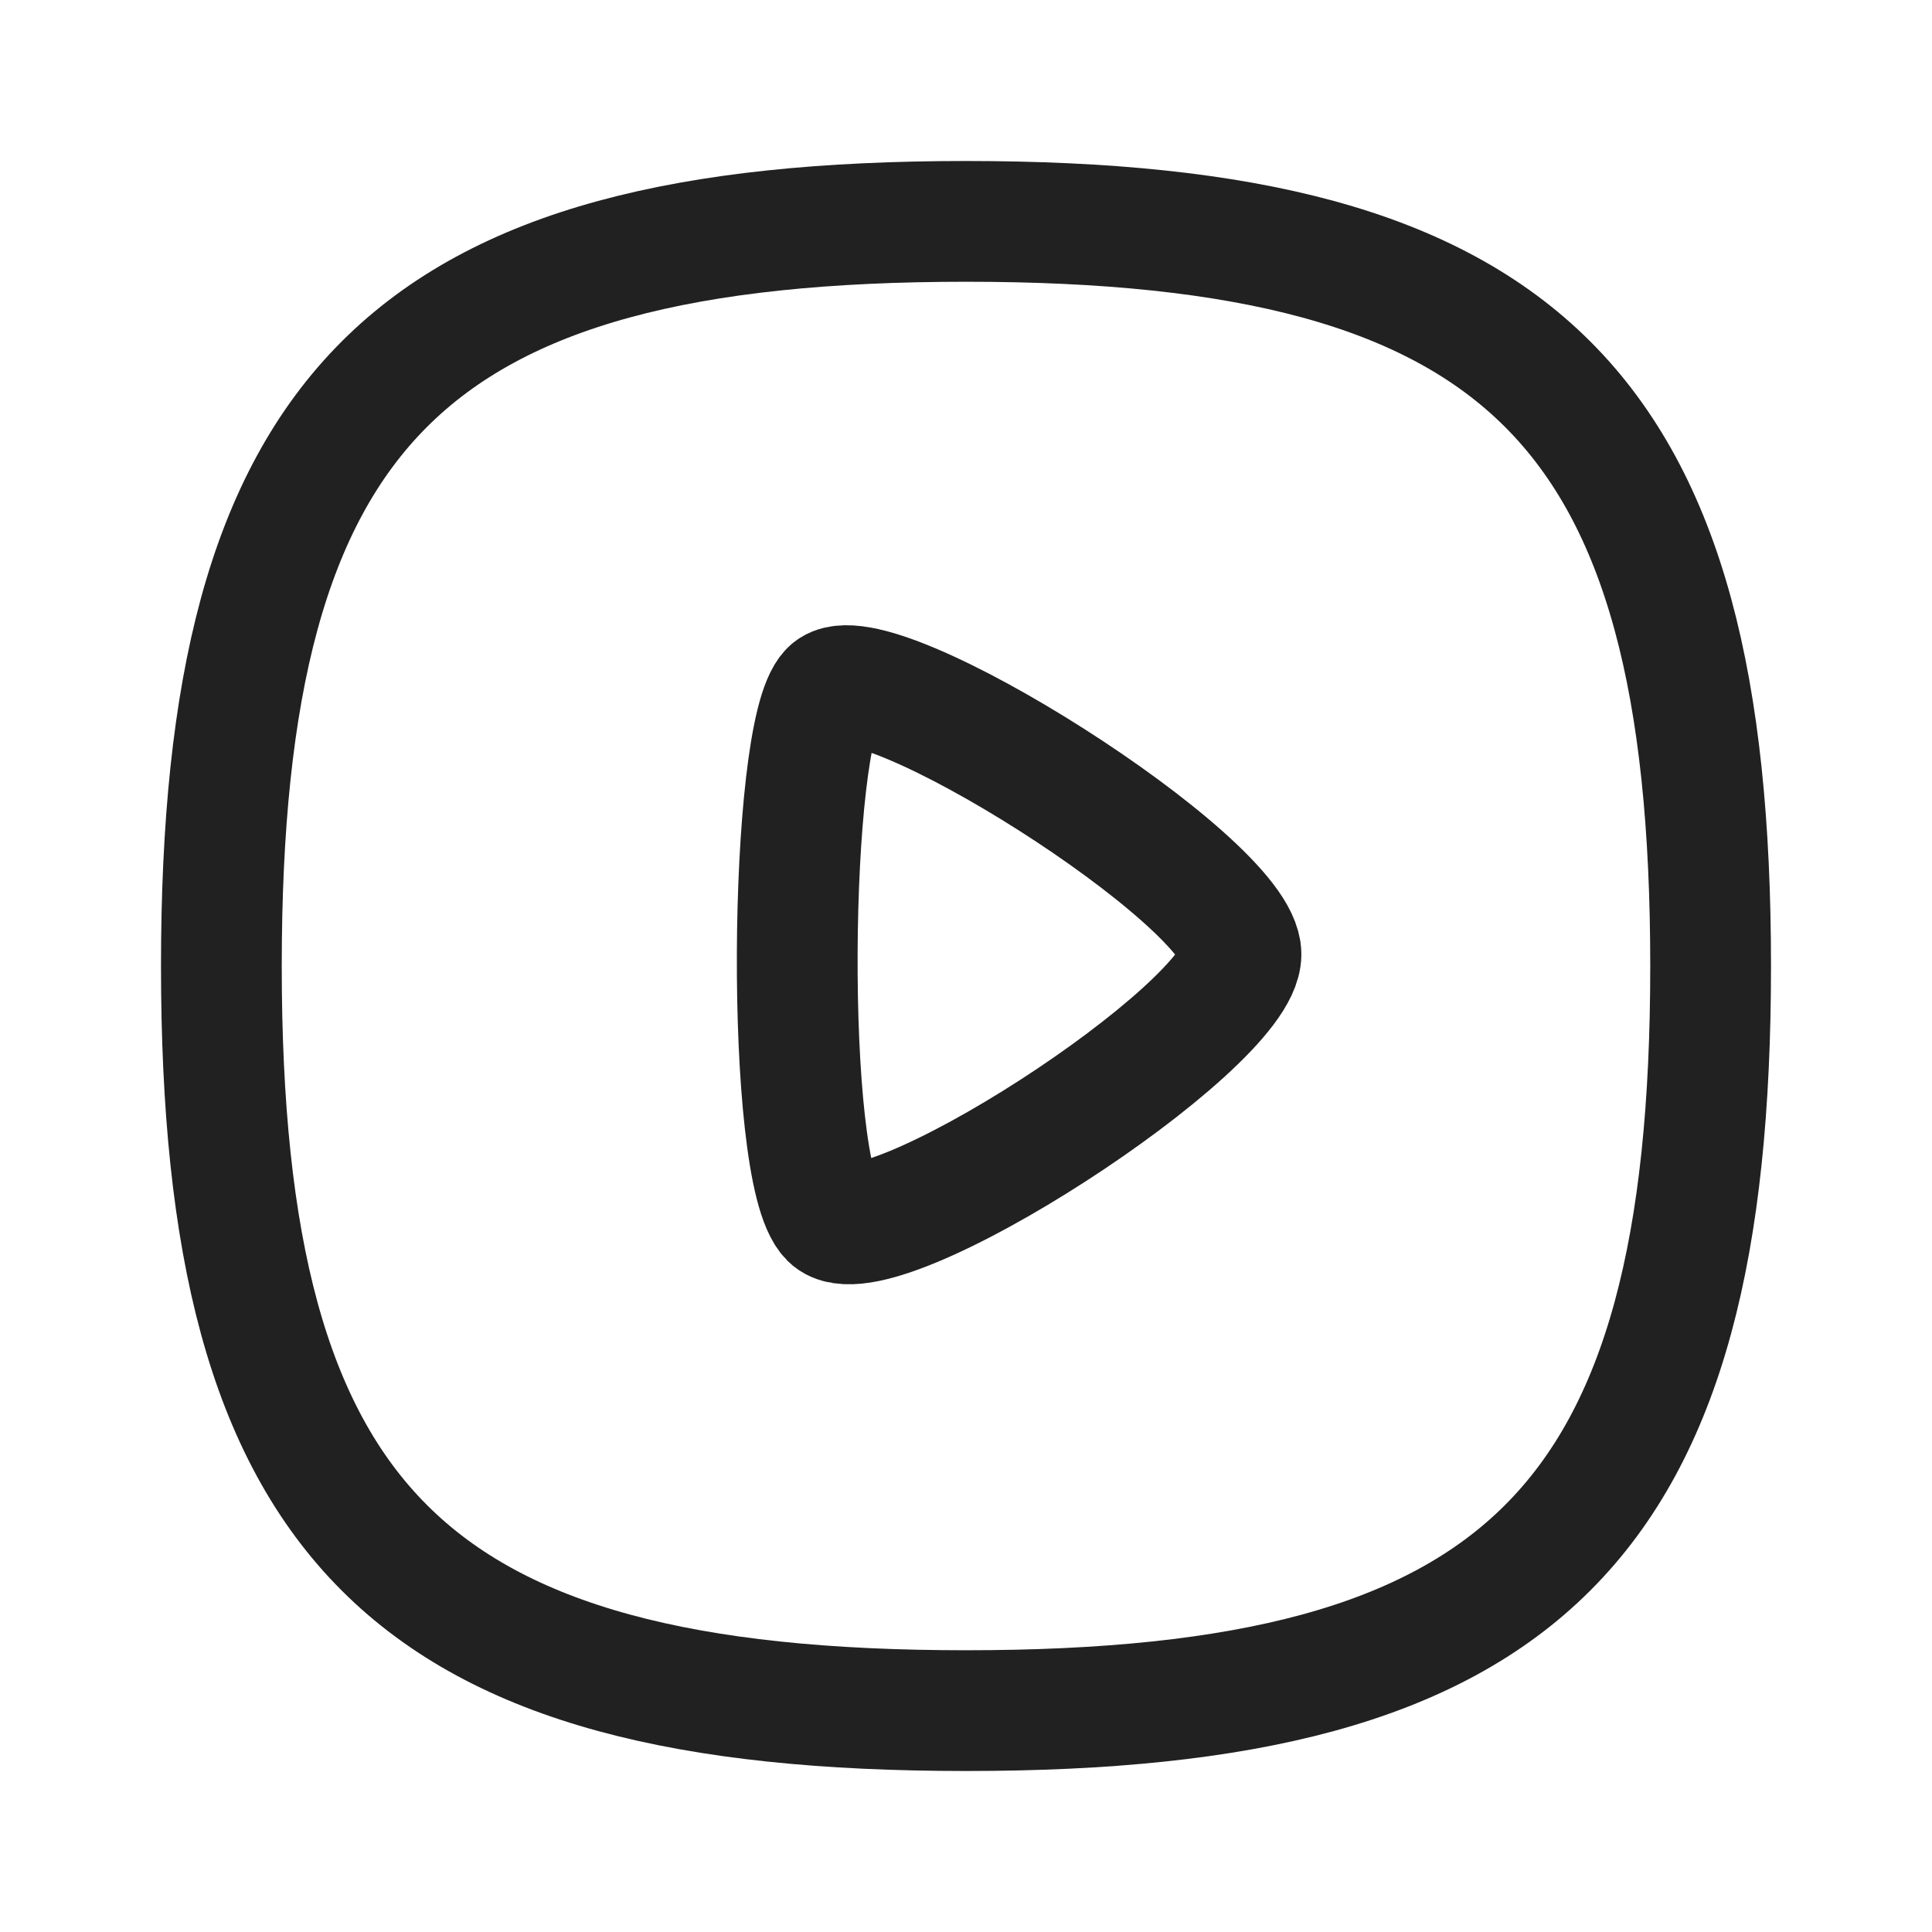
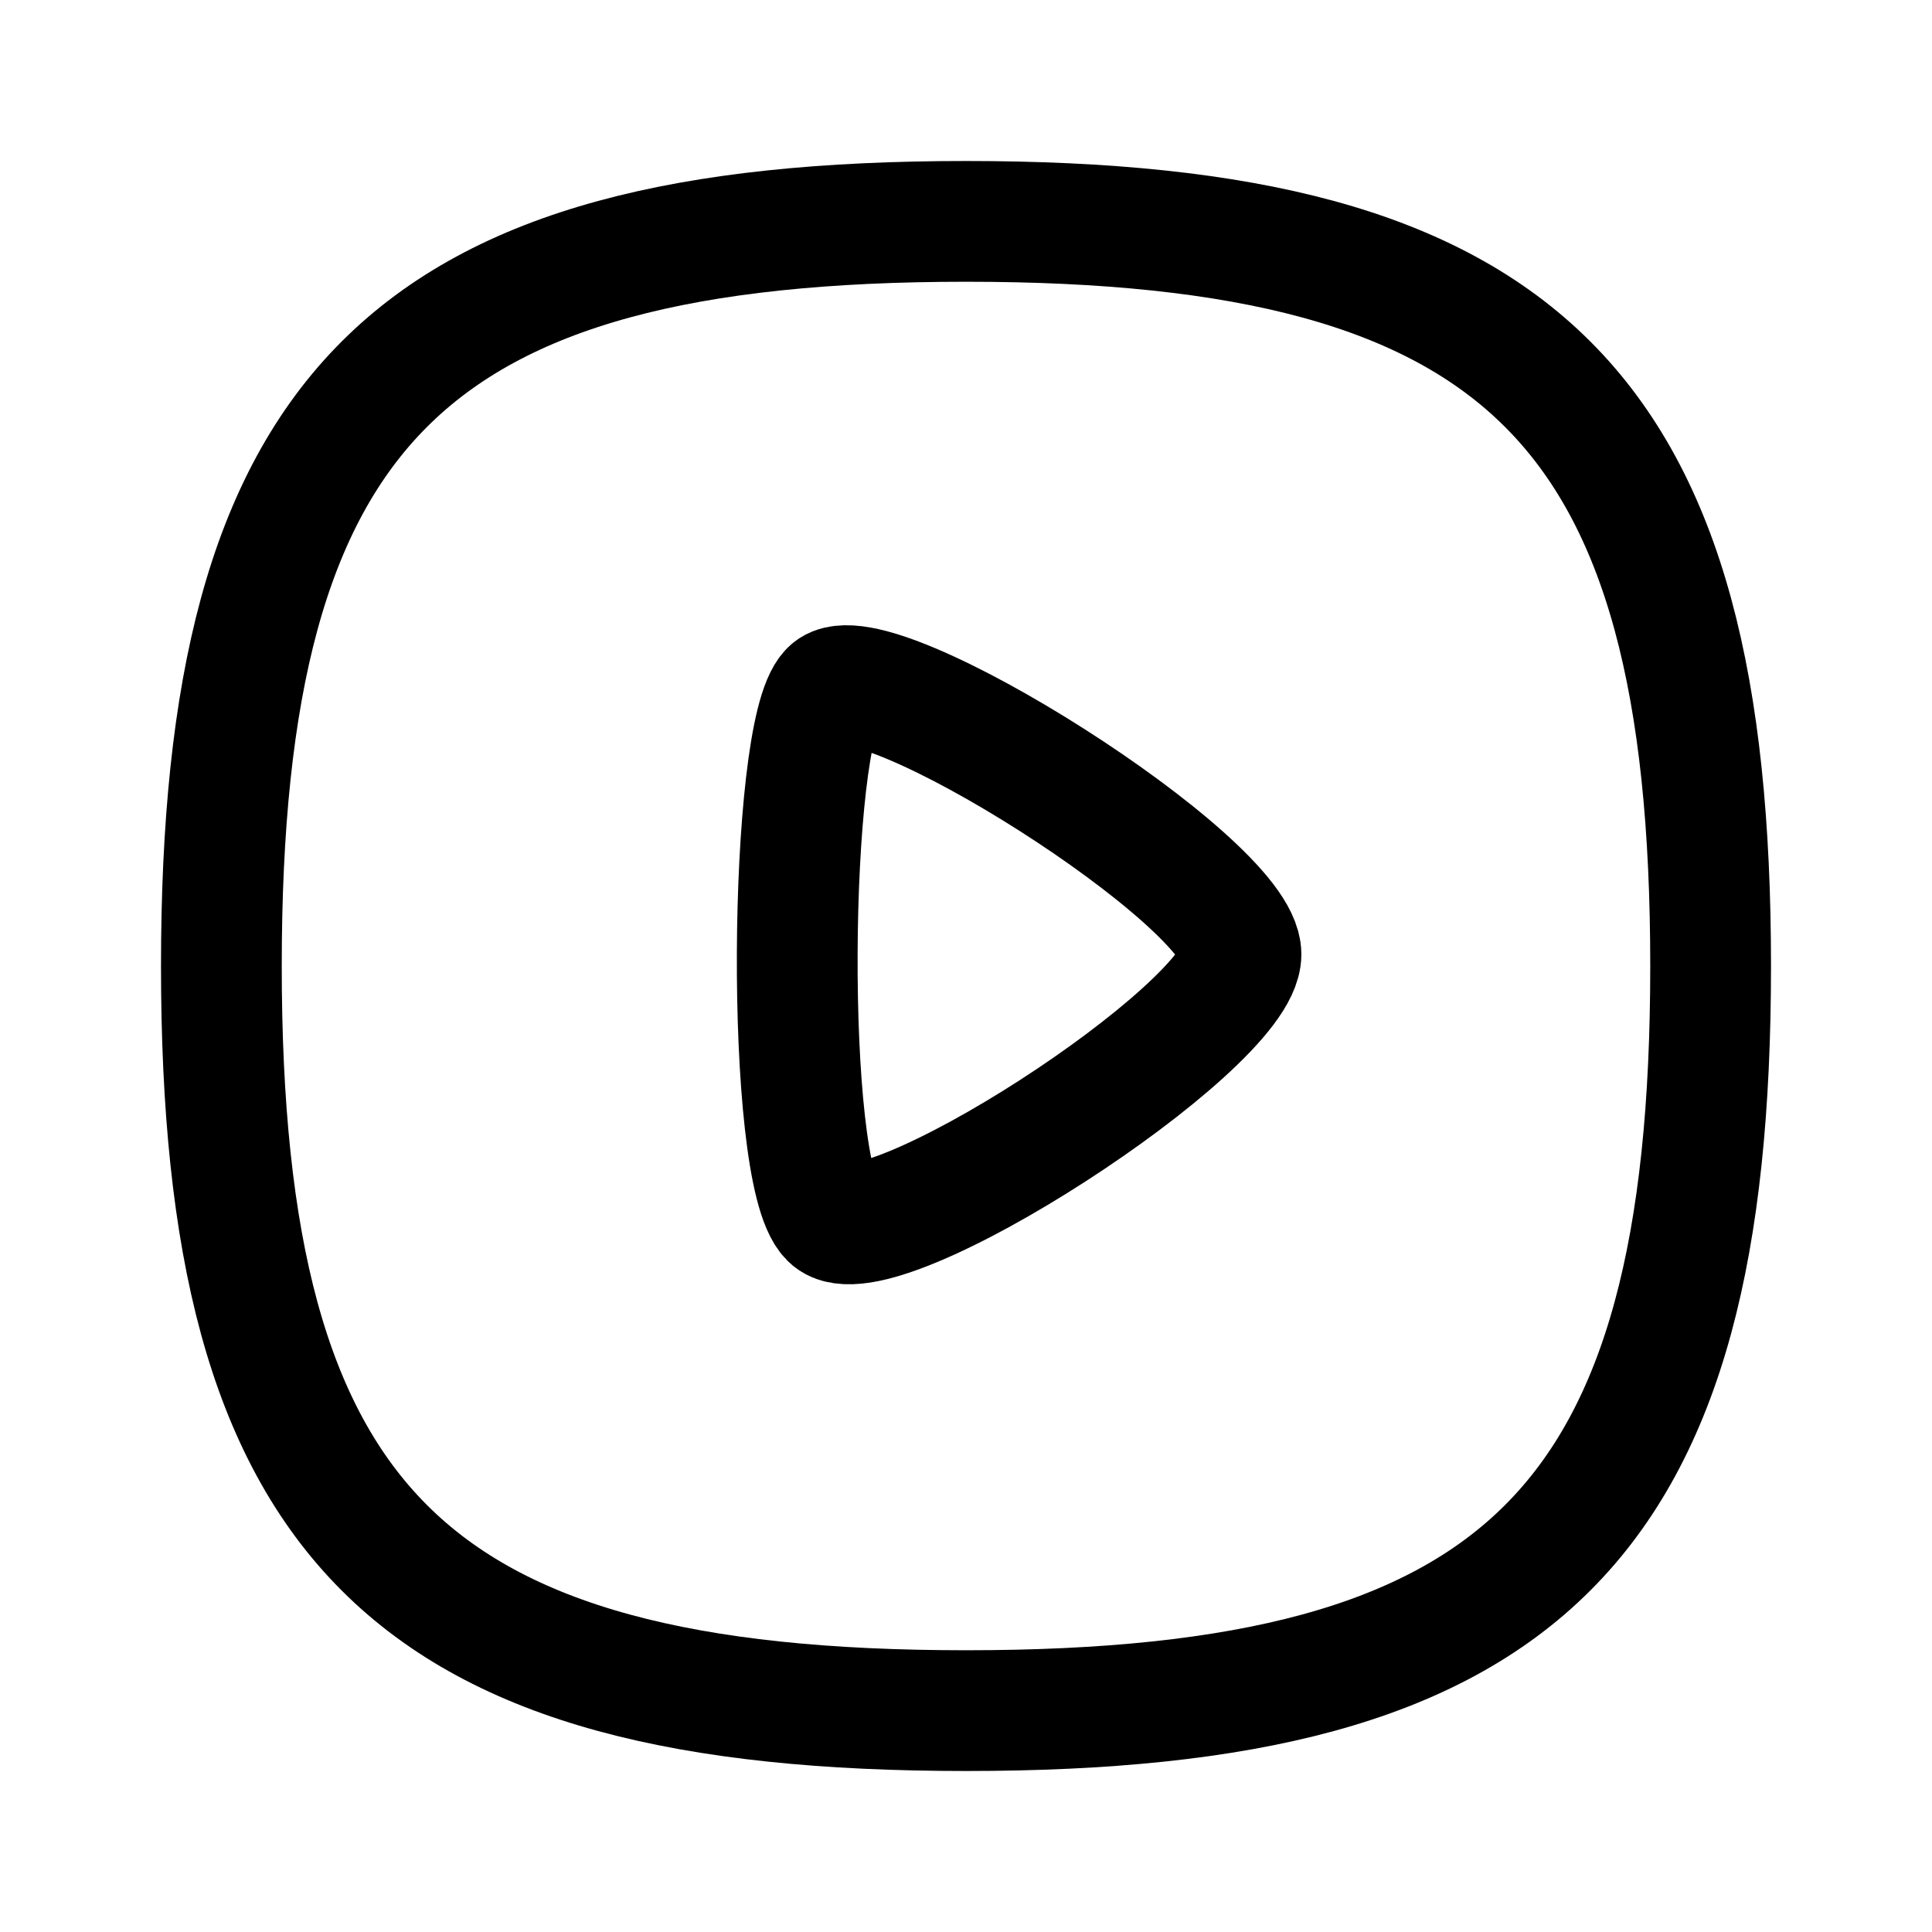
<svg xmlns="http://www.w3.org/2000/svg" width="24" height="24" viewBox="0 0 24 24" fill="none">
  <g id="Iconly/Curved/Play">
    <g id="Play">
-       <path id="stroke-1" fill-rule="evenodd" clip-rule="evenodd" d="M2.75 12C2.75 18.937 5.063 21.25 12 21.25C18.937 21.25 21.25 18.937 21.25 12C21.25 5.063 18.937 2.75 12 2.75C5.063 2.75 2.75 5.063 2.75 12Z" stroke="#212121" stroke-width="1.5" stroke-linecap="round" stroke-linejoin="round" />
-       <path id="stroke-3" fill-rule="evenodd" clip-rule="evenodd" d="M15.416 11.855C15.416 10.951 10.832 8.059 10.312 8.579C9.793 9.099 9.742 14.562 10.312 15.131C10.883 15.702 15.416 12.759 15.416 11.855Z" stroke="#212121" stroke-width="1.5" stroke-linecap="round" stroke-linejoin="round" />
+       <path id="stroke-1" fill-rule="evenodd" clip-rule="evenodd" d="M2.75 12C2.75 18.937 5.063 21.25 12 21.25C18.937 21.25 21.25 18.937 21.25 12C21.25 5.063 18.937 2.75 12 2.75C5.063 2.75 2.75 5.063 2.75 12Z" stroke="currentColor" stroke-width="1.5" stroke-linecap="round" stroke-linejoin="round" />
+       <path id="stroke-3" fill-rule="evenodd" clip-rule="evenodd" d="M15.416 11.855C15.416 10.951 10.832 8.059 10.312 8.579C9.793 9.099 9.742 14.562 10.312 15.131C10.883 15.702 15.416 12.759 15.416 11.855Z" stroke="currentColor" stroke-width="1.5" stroke-linecap="round" stroke-linejoin="round" />
    </g>
  </g>
</svg>
